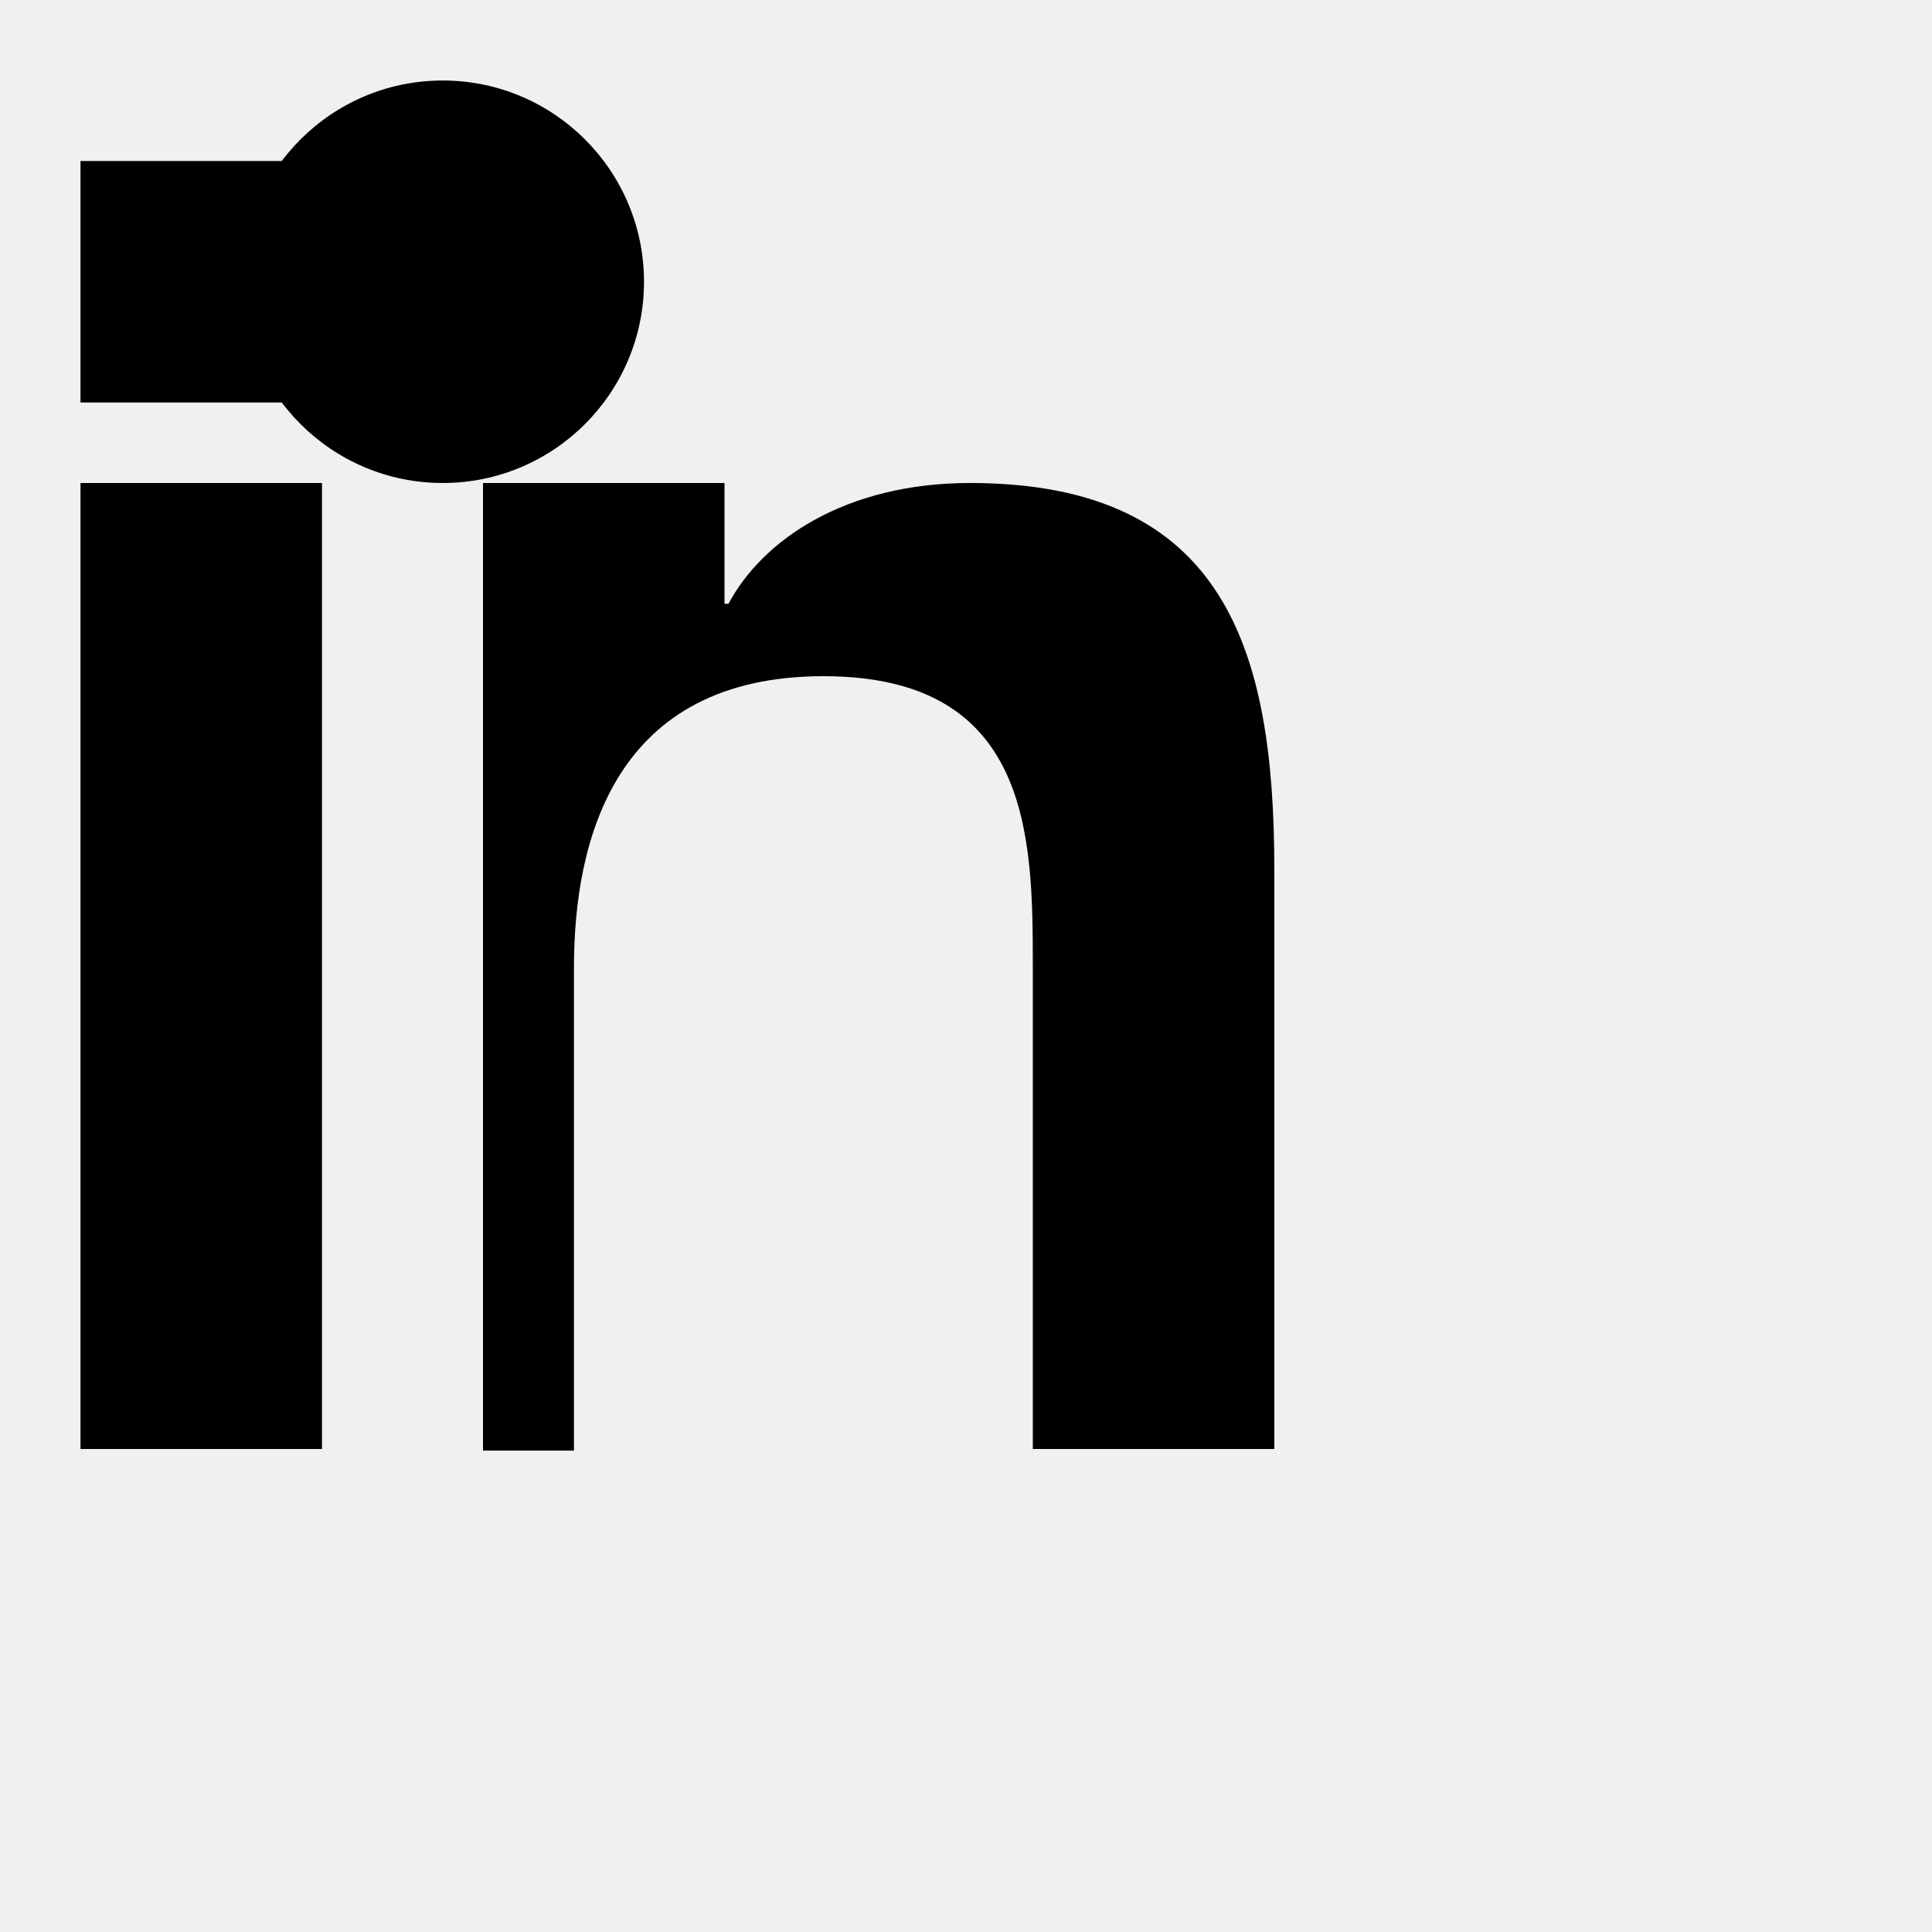
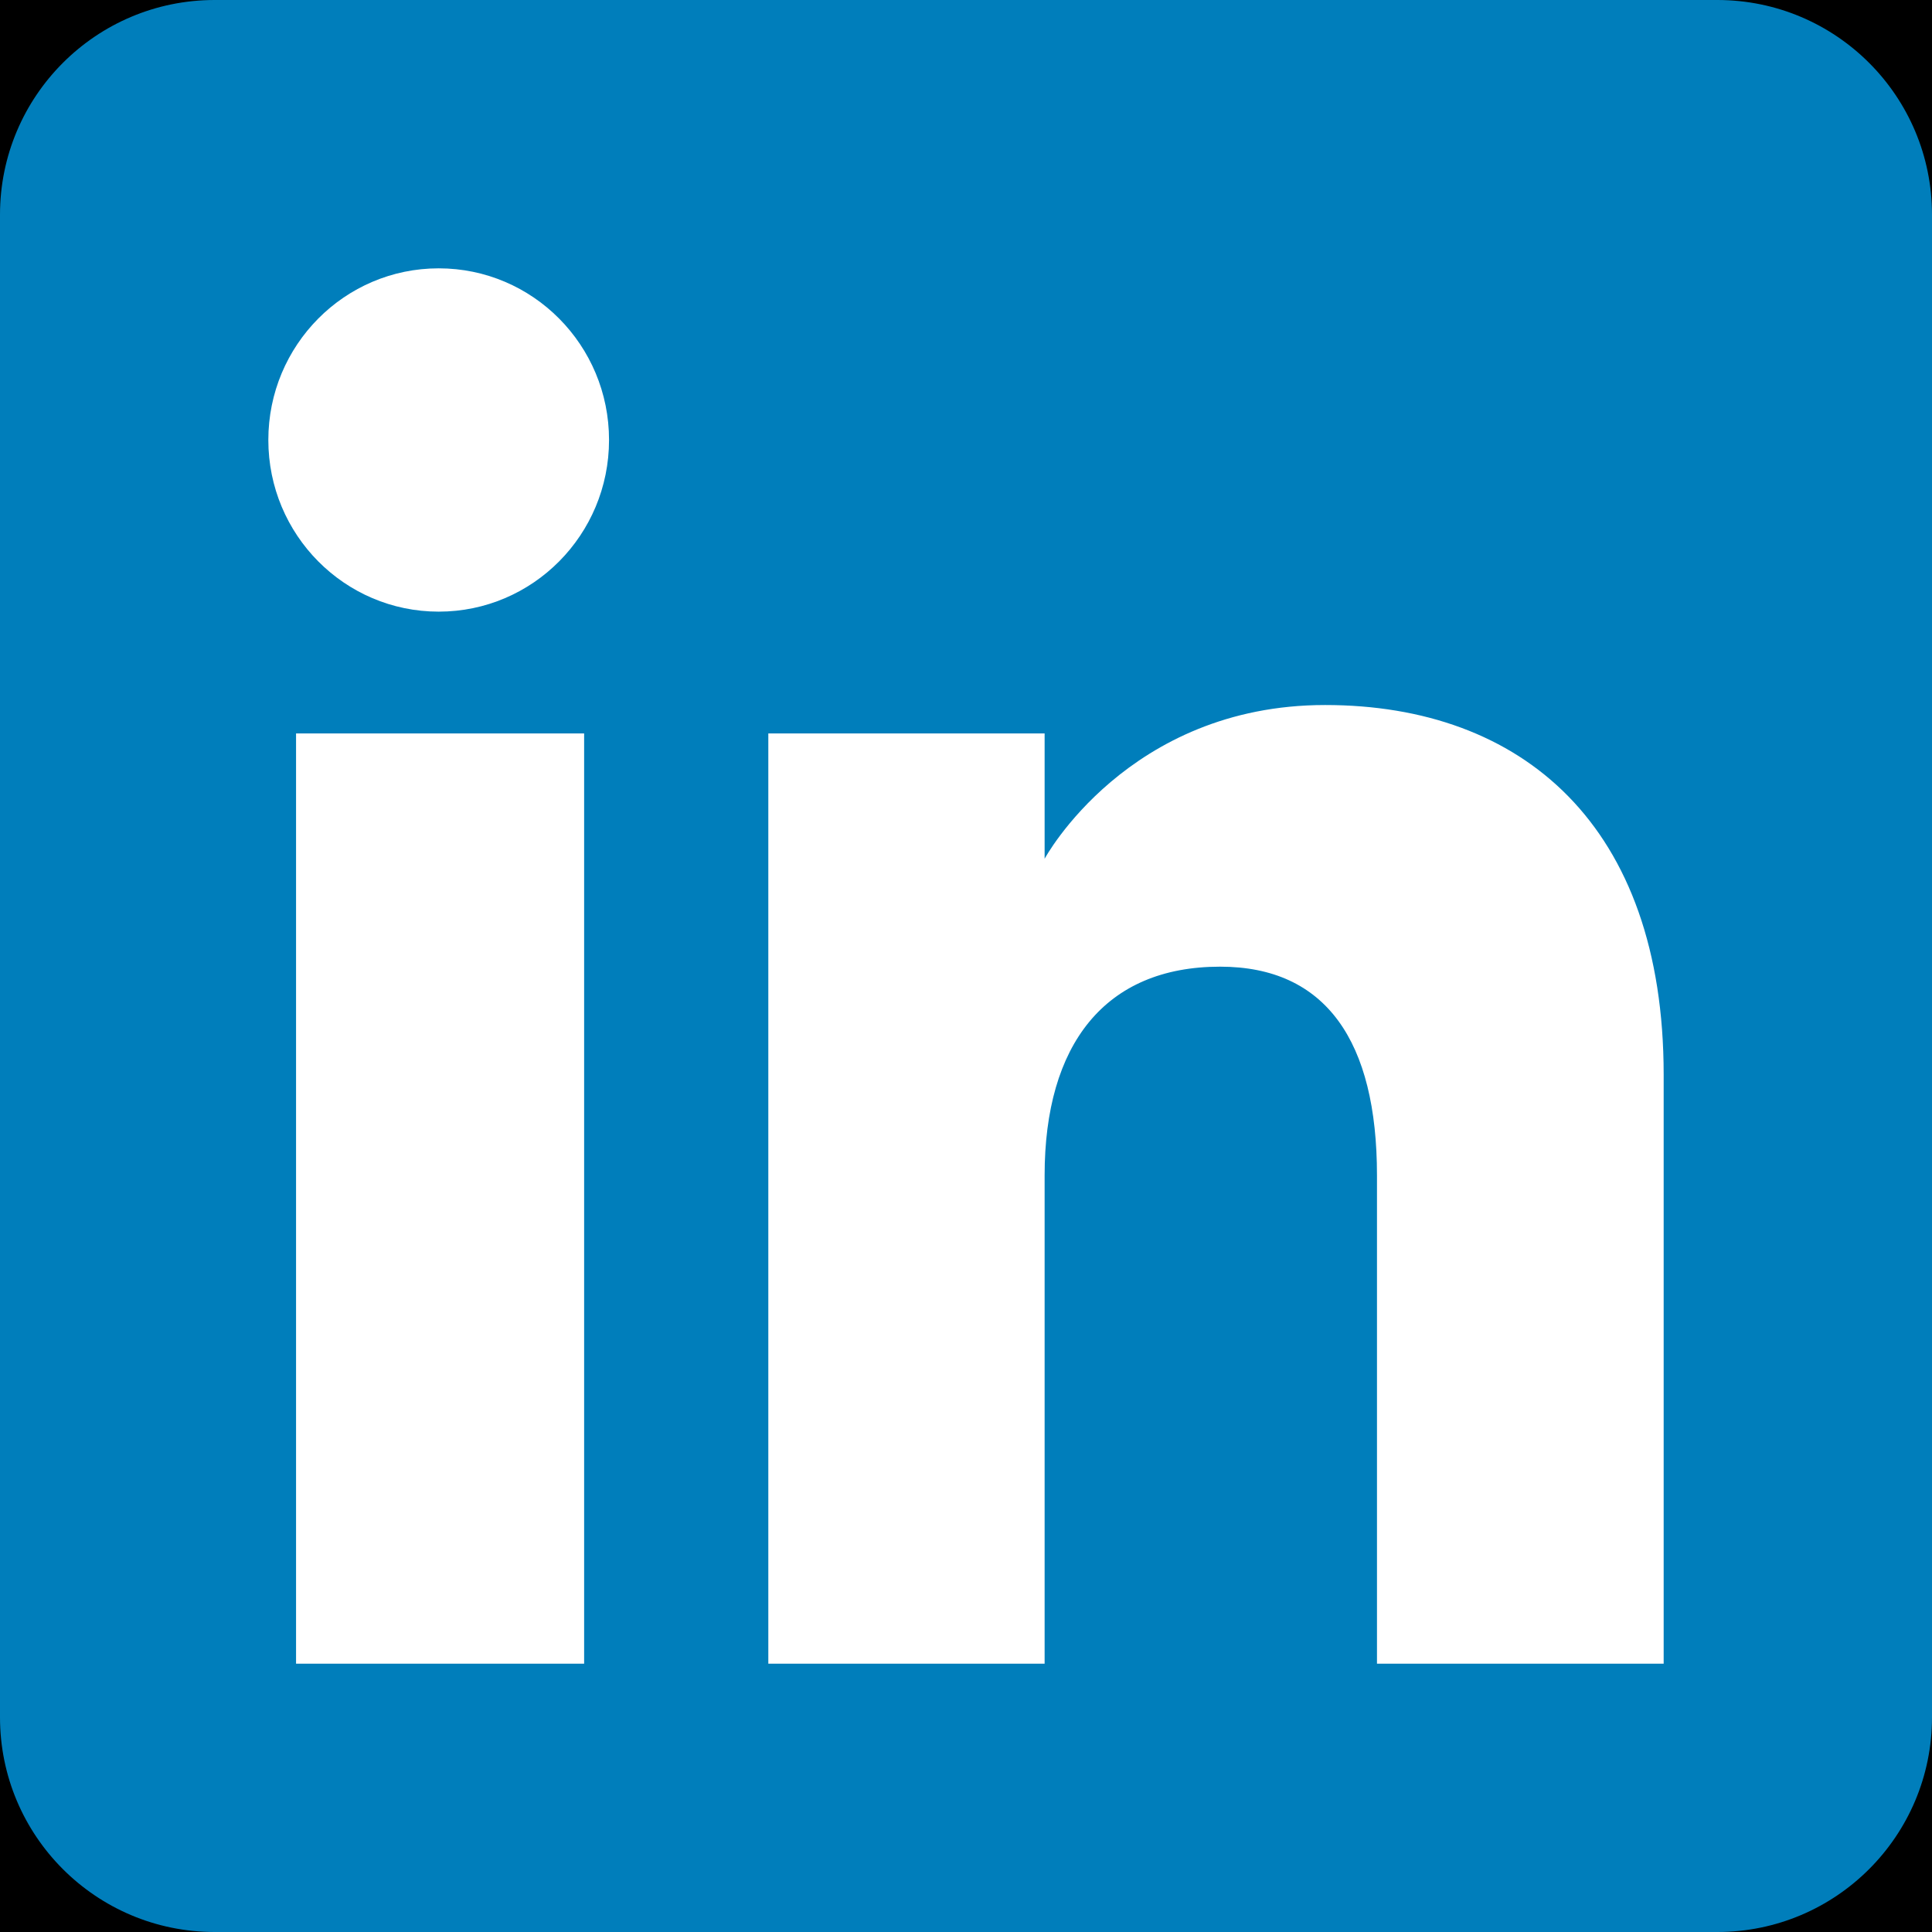
- <svg xmlns="http://www.w3.org/2000/svg" viewBox="0 0 24 24" width="24" height="24">
-   <path d="M3 3.5C3 2.12 4.12 1 5.5 1S8 2.12 8 3.5 6.88 6 5.5 6 3 4.88 3 3.5zM1 2h3v3H1V2zm0 4h3v12H1V6zm5 0h3v1.5h.05c.42-.79 1.45-1.5 3-1.5 3.18 0 3.78 2.09 3.78 4.8V18h-3v-6c0-1.6-.02-3.6-2.6-3.6-2.6 0-3.1 2.04-3.1 3.62v6H6V6zm0 0" />
+ <svg xmlns="http://www.w3.org/2000/svg" height="72" viewBox="0 0 72 72" width="72">
+   <rect width="72" height="72" fill="black" />
+   <g fill="none" fill-rule="evenodd">
+     <path d="M8,72 L64,72 C68.418,72 72,68.418 72,64 L72,8 C72,3.582 68.418,-8.11624501e-16 64,0 L8,0 C3.582,8.11624501e-16 -5.41083001e-16,3.582 0,8 L0,64 C5.41083001e-16,68.418 3.582,72 8,72 Z" fill="#007EBB" />
+     <path d="M62,62 L51.316,62 L51.316,43.802 C51.316,38.813 49.42,36.025 45.471,36.025 C41.175,36.025 38.93,38.926 38.93,43.802 L38.93,62 L28.633,62 L28.633,27.333 L38.93,27.333 L38.93,32.003 C38.93,32.003 42.026,26.274 49.383,26.274 C56.736,26.274 62,30.764 62,40.051 L62,62 Z M16.349,22.794 C12.842,22.794 10,19.93 10,16.397 C10,12.864 12.842,10 16.349,10 C19.857,10 22.697,12.864 22.697,16.397 C22.697,19.93 19.857,22.794 16.349,22.794 Z M11.033,62 L21.769,62 L21.769,27.333 L11.033,27.333 L11.033,62 Z" fill="#FFF" />
+   </g>
</svg>
